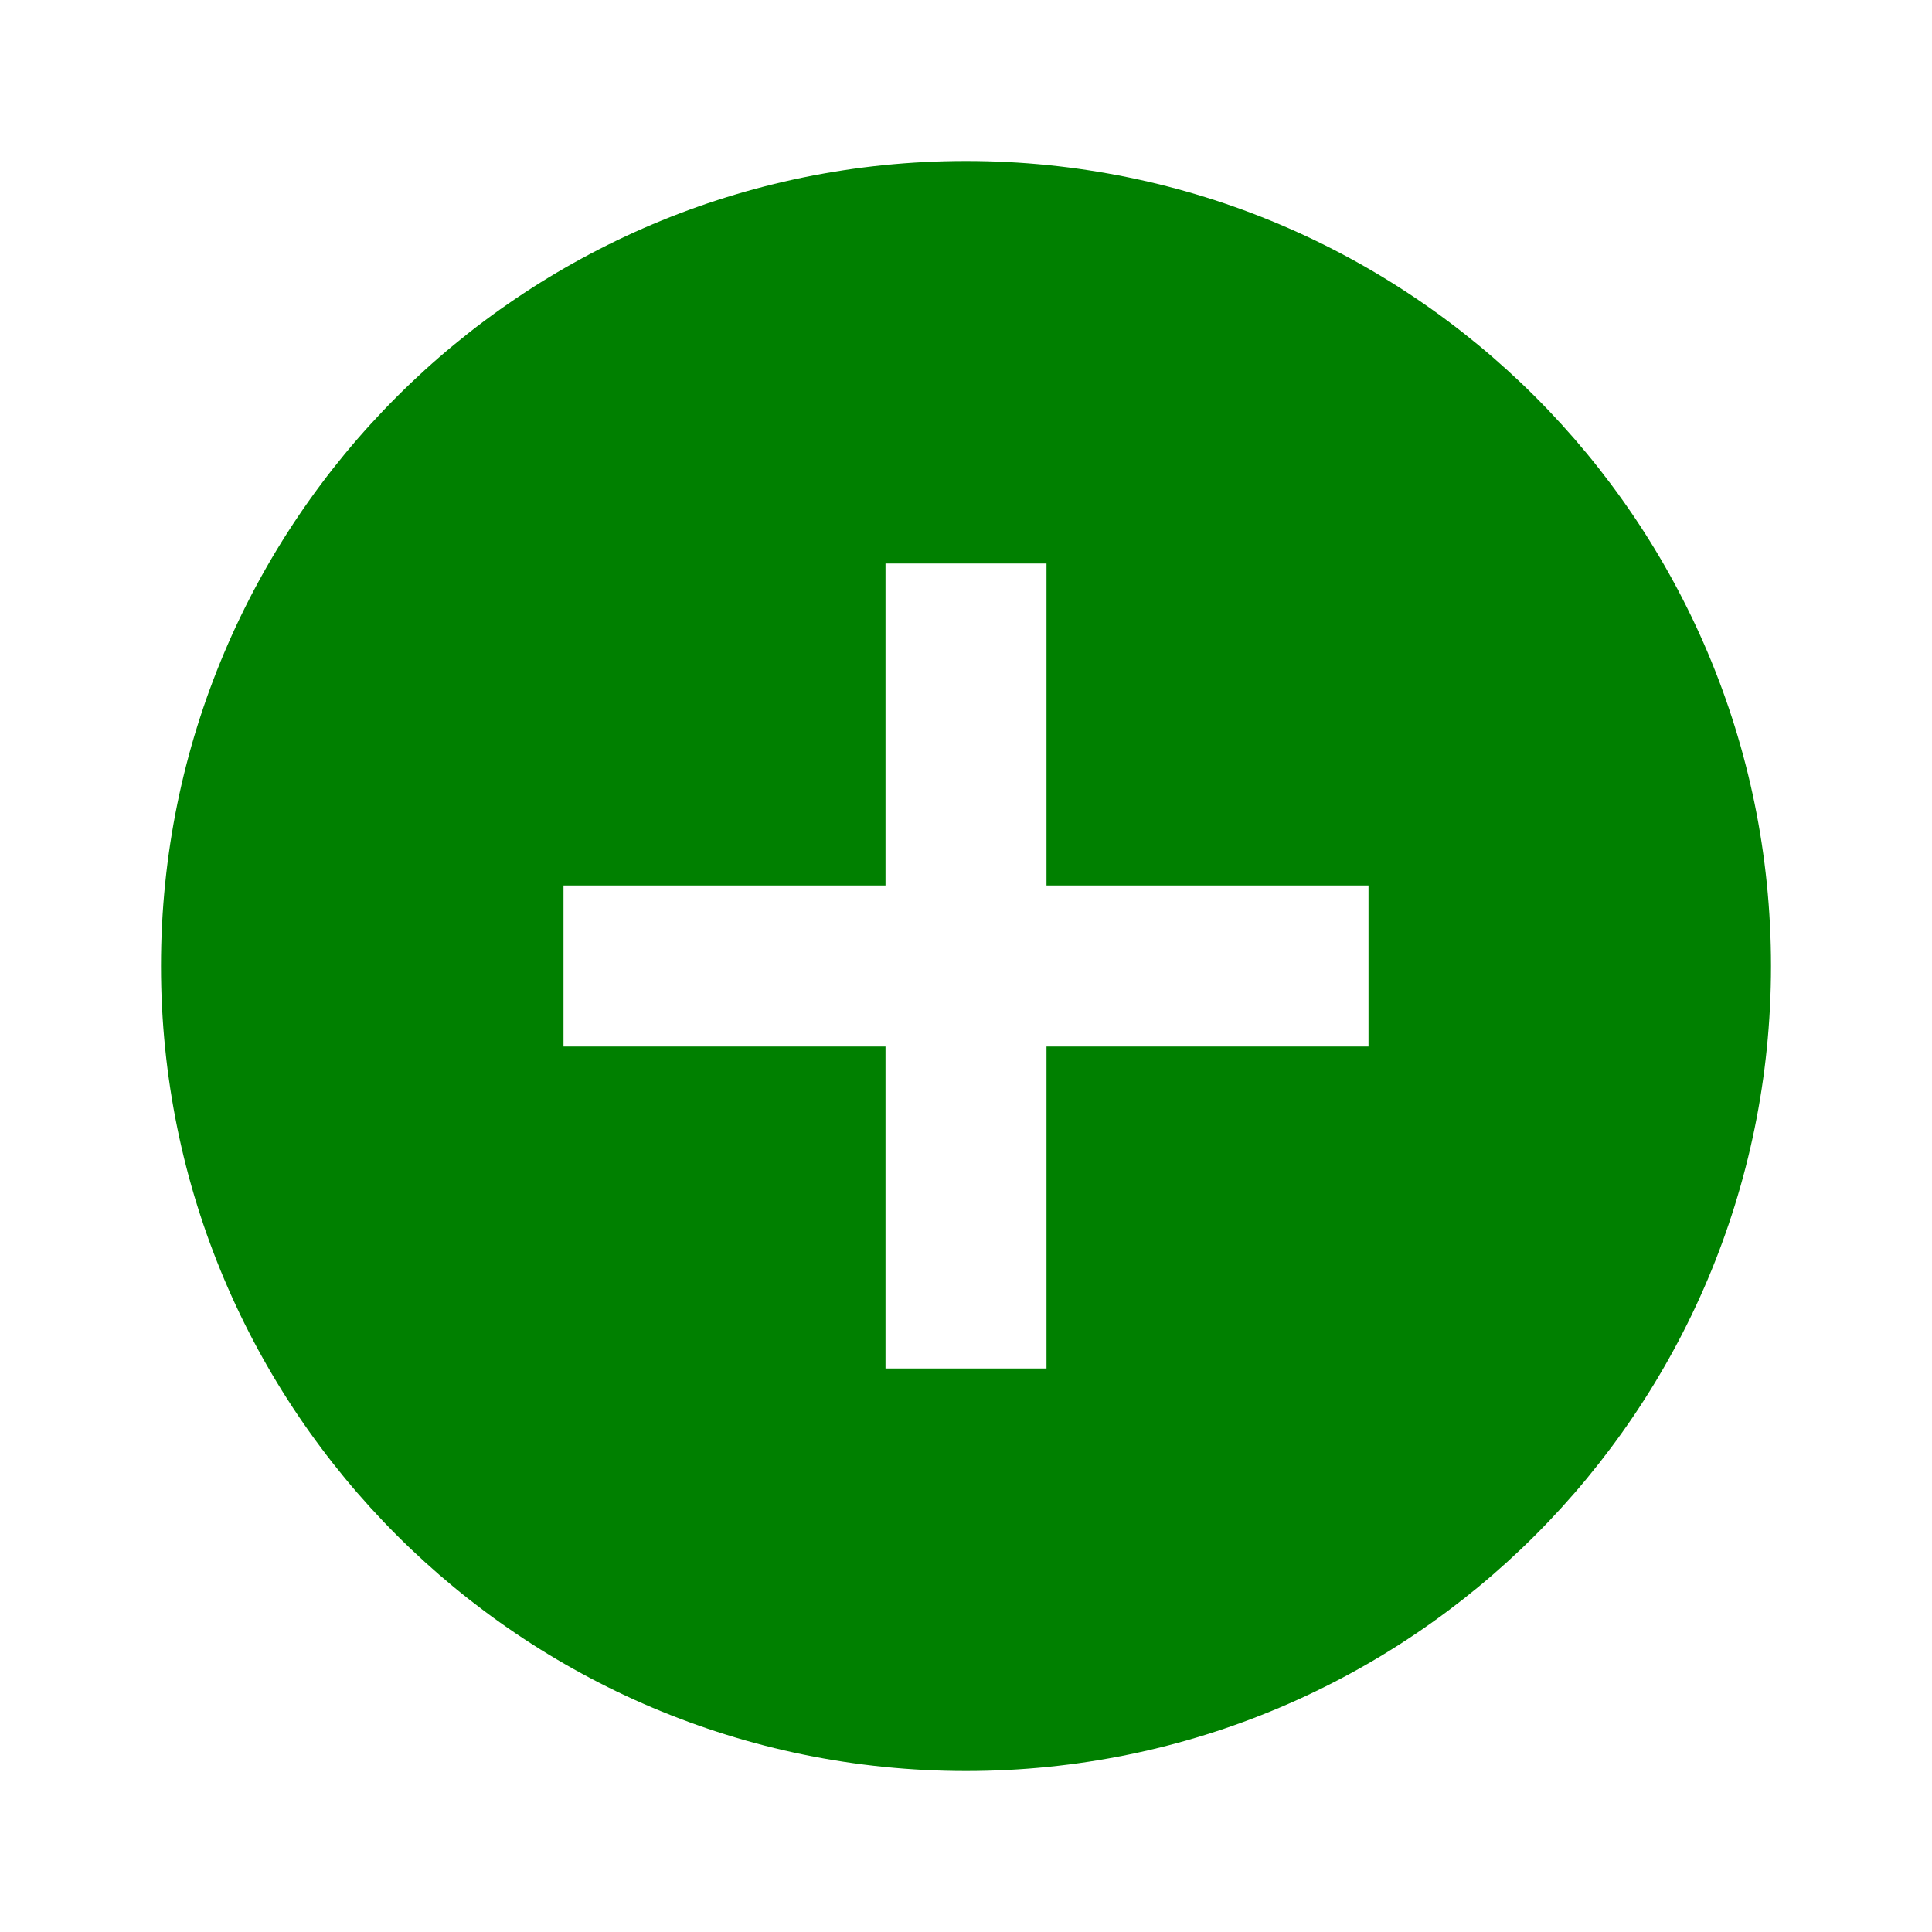
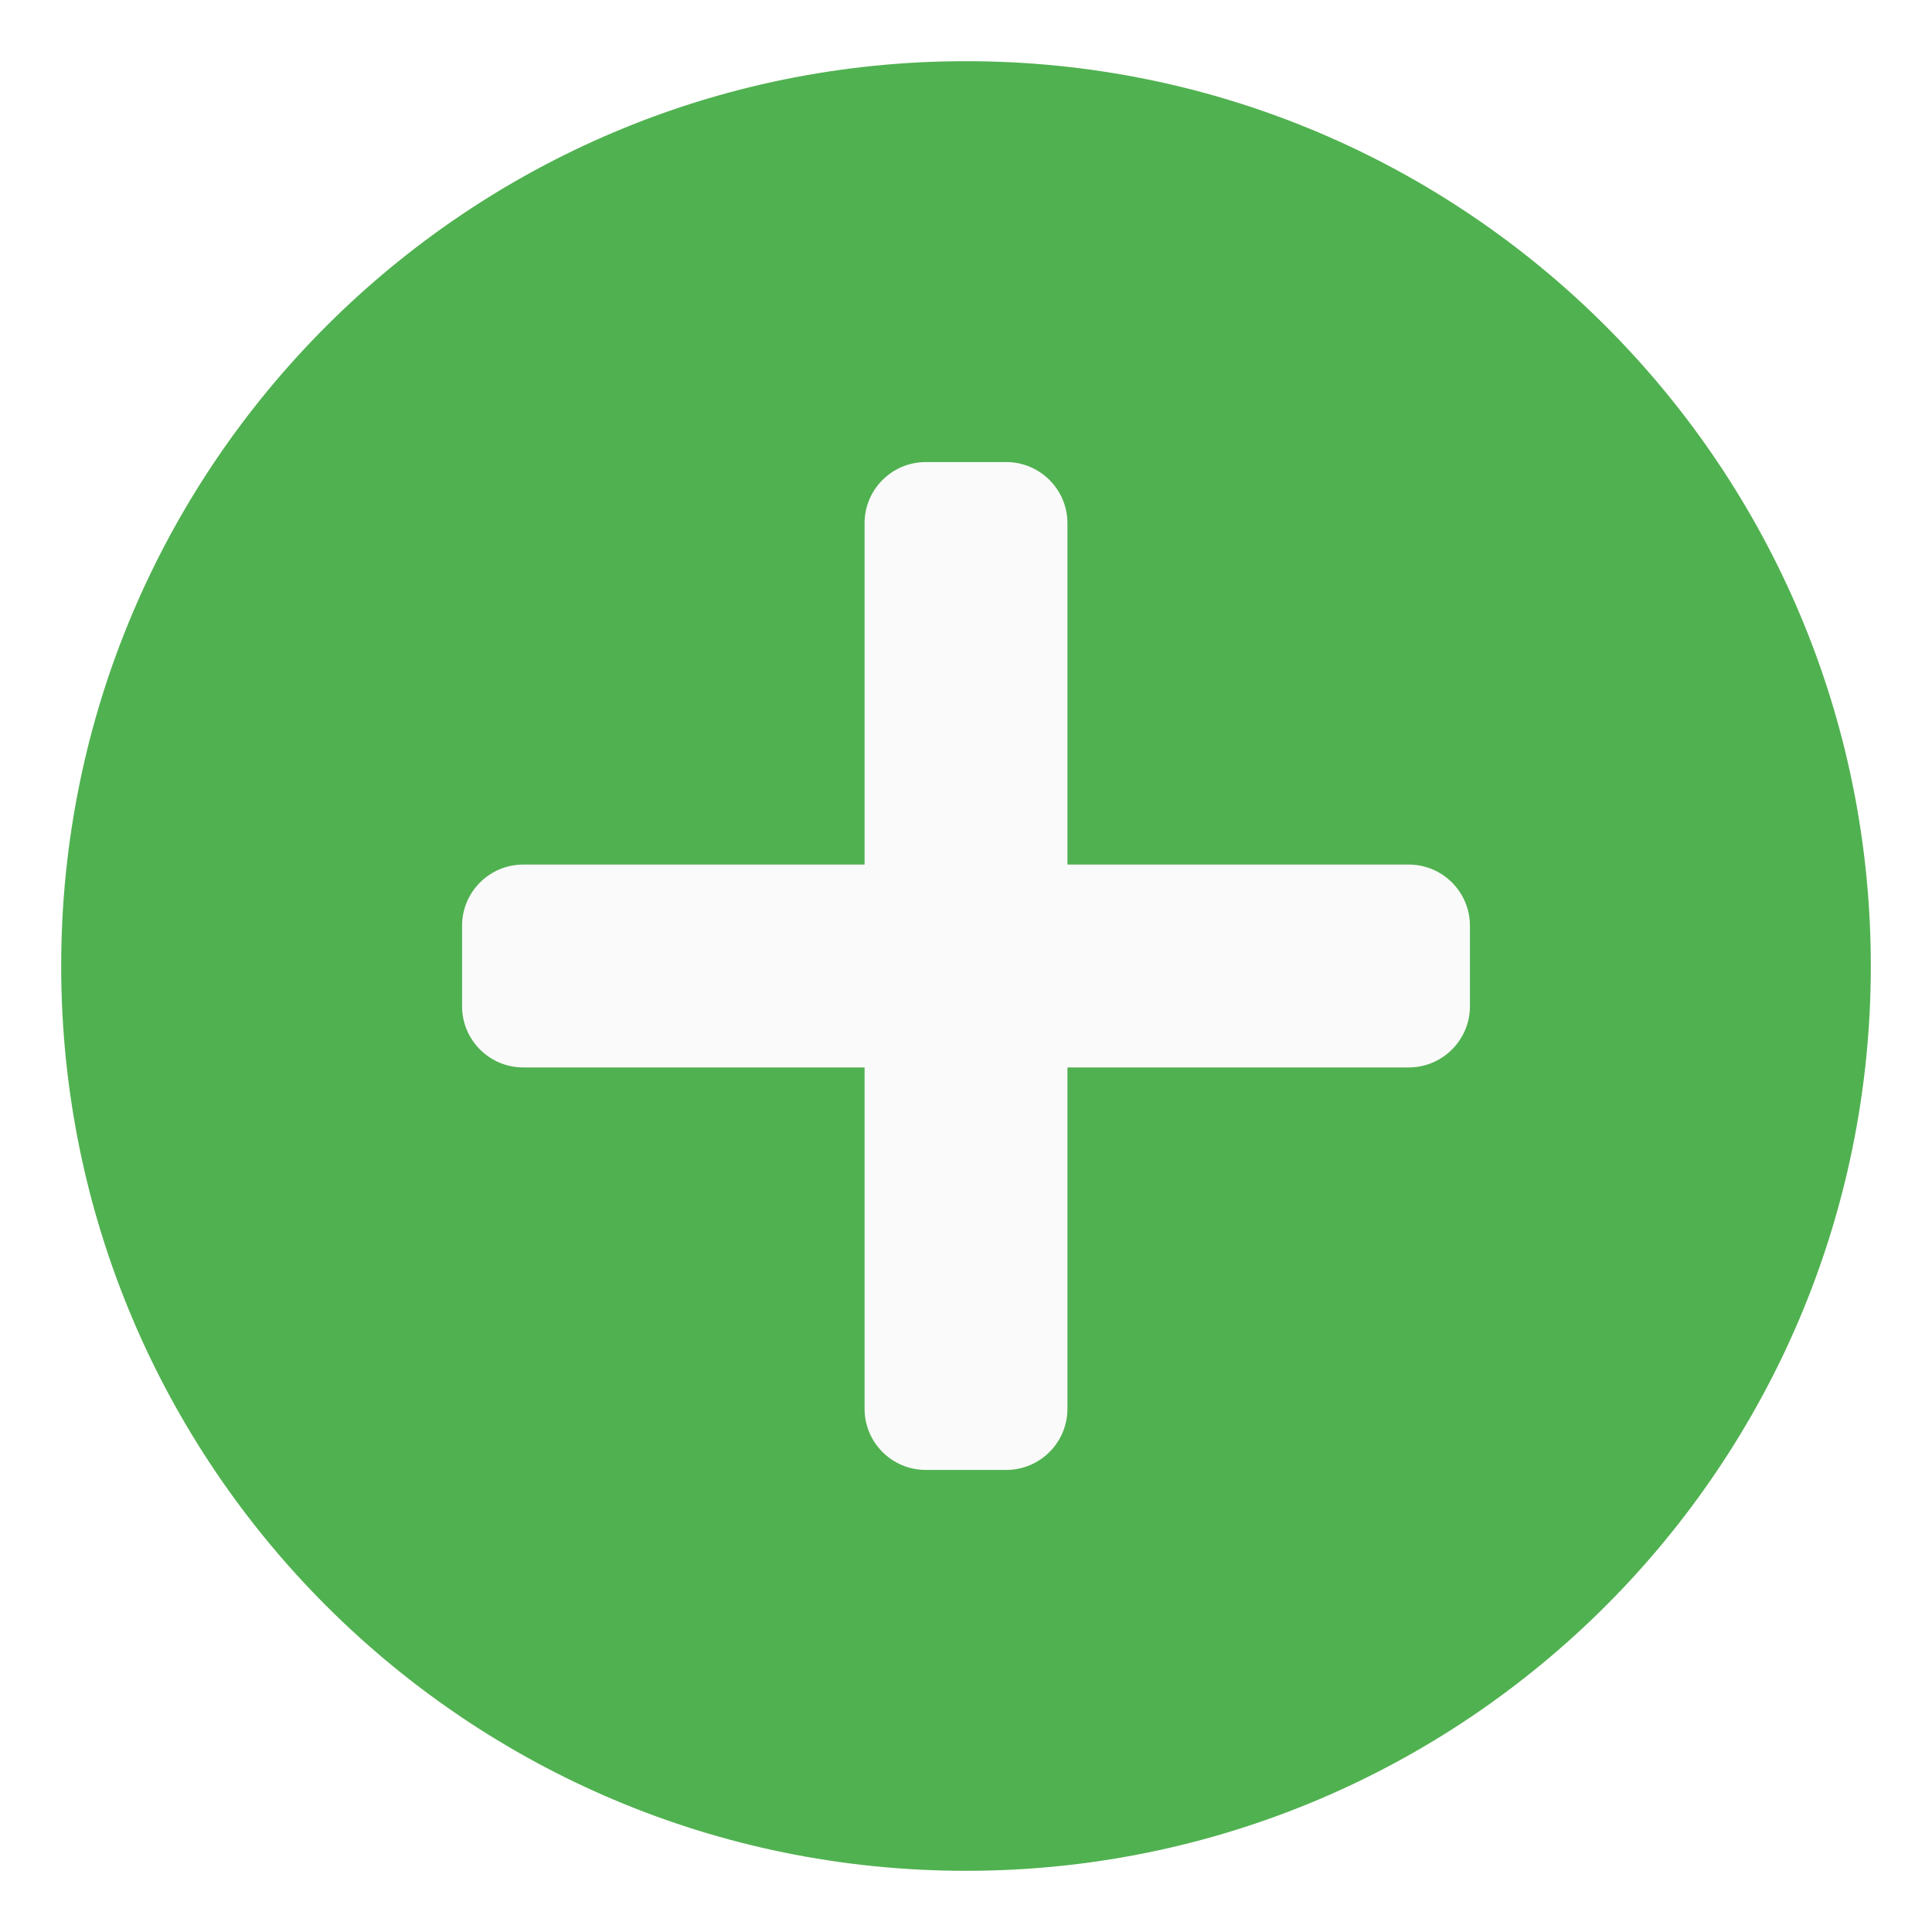
- <svg xmlns="http://www.w3.org/2000/svg" width="800px" height="800px" viewBox="0 0 24.00 24.00" fill="#008000" stroke="#008000" stroke-width="0">
-   <g id="SVGRepo_bgCarrier" stroke-width="0" />
+ <svg xmlns="http://www.w3.org/2000/svg" width="178px" height="178px" viewBox="0 0 24.00 24.00" fill="none" stroke="#50b150" stroke-width="0.48">
+   <g id="SVGRepo_bgCarrier" stroke-width="0" transform="translate(2.28,2.28), scale(0.81)">
+     <rect x="0" y="0" width="24.00" height="24.00" rx="12" fill="#fafafa" strokewidth="0" />
+   </g>
  <g id="SVGRepo_tracerCarrier" stroke-linecap="round" stroke-linejoin="round" />
  <g id="SVGRepo_iconCarrier">
-     <g>
-       <path fill="none" d="M0 0h24v24H0z" />
-       <path d="M12 22C6.477 22 2 17.523 2 12S6.477 2 12 2s10 4.477 10 10-4.477 10-10 10zm-1-11H7v2h4v4h2v-4h4v-2h-4V7h-2v4z" />
-     </g>
+     <path fill-rule="evenodd" clip-rule="evenodd" d="M1 12C1 5.925 5.925 1 12 1C18.075 1 23 5.925 23 12C23 18.075 18.075 23 12 23C5.925 23 1 18.075 1 12ZM12.5 5.5C13.052 5.5 13.5 5.948 13.5 6.5V10.5H17.5C18.052 10.5 18.5 10.948 18.5 11.5V12.5C18.5 13.052 18.052 13.5 17.5 13.5H13.5V17.5C13.5 18.052 13.052 18.5 12.5 18.5H11.5C10.948 18.5 10.5 18.052 10.5 17.5V13.5H6.5C5.948 13.5 5.5 13.052 5.5 12.5V11.5C5.5 10.948 5.948 10.5 6.5 10.5H10.5V6.5C10.5 5.948 10.948 5.5 11.5 5.5H12.5Z" fill="#50b150" />
  </g>
</svg>
